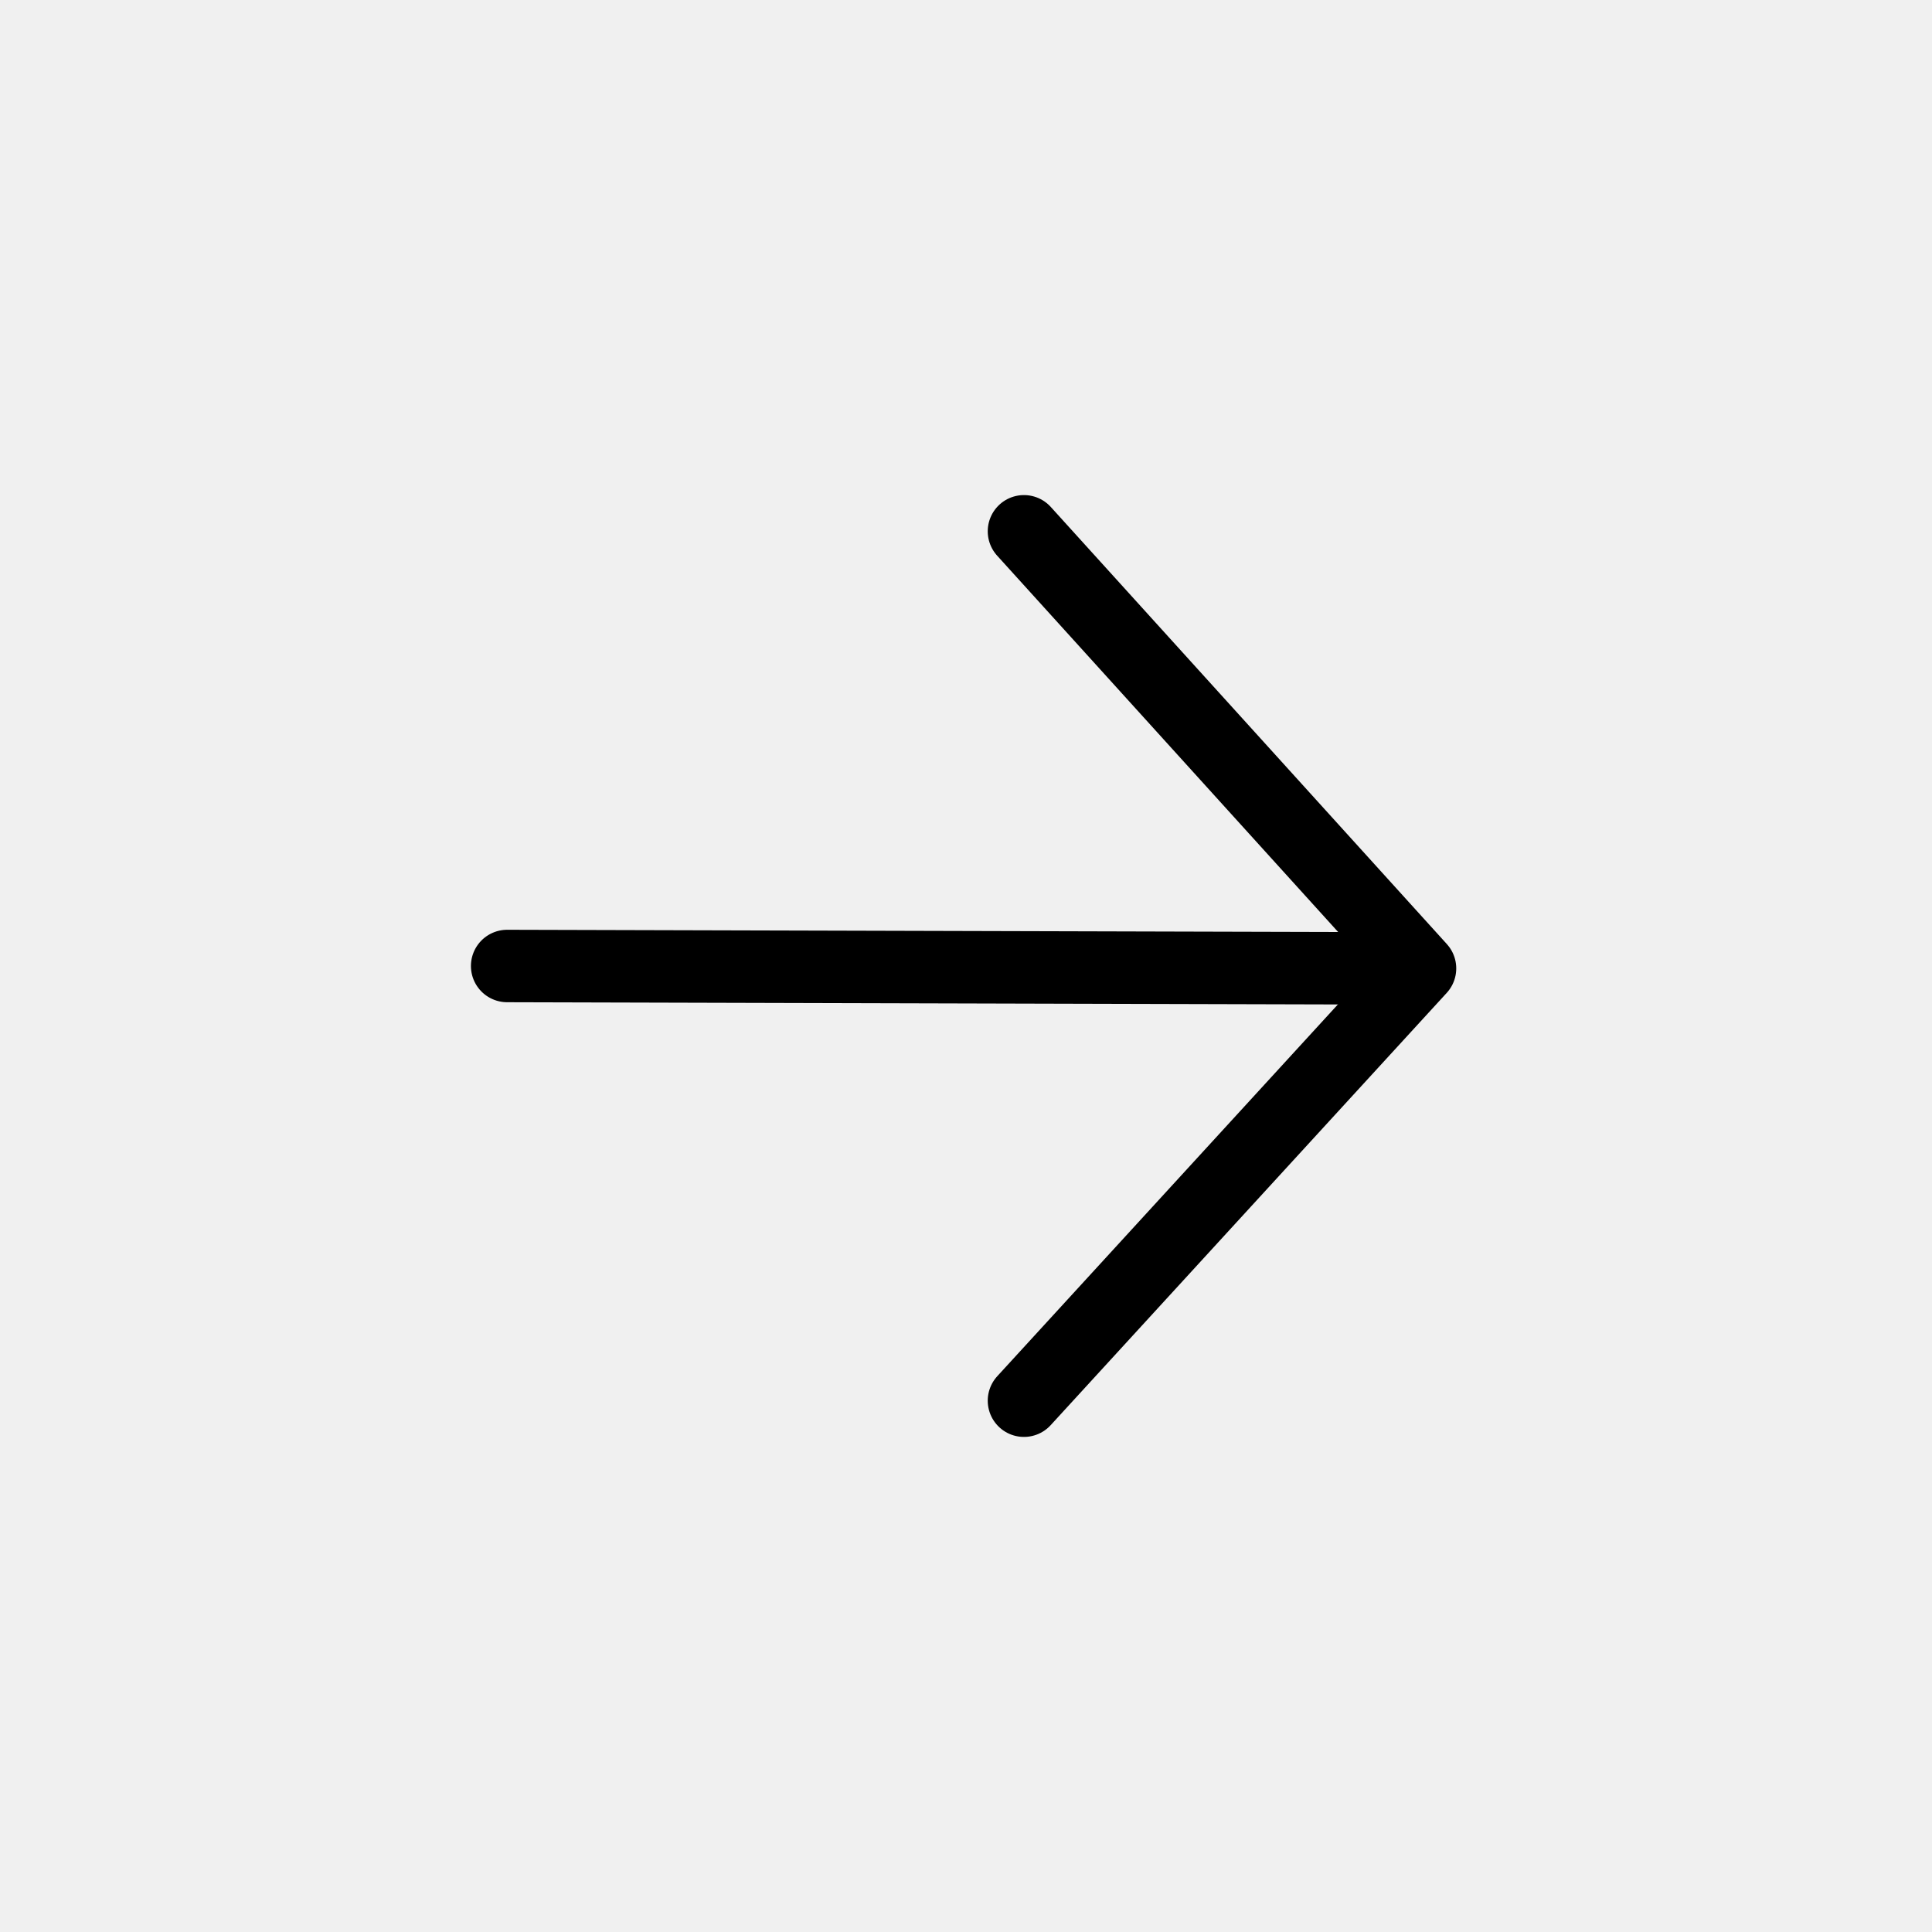
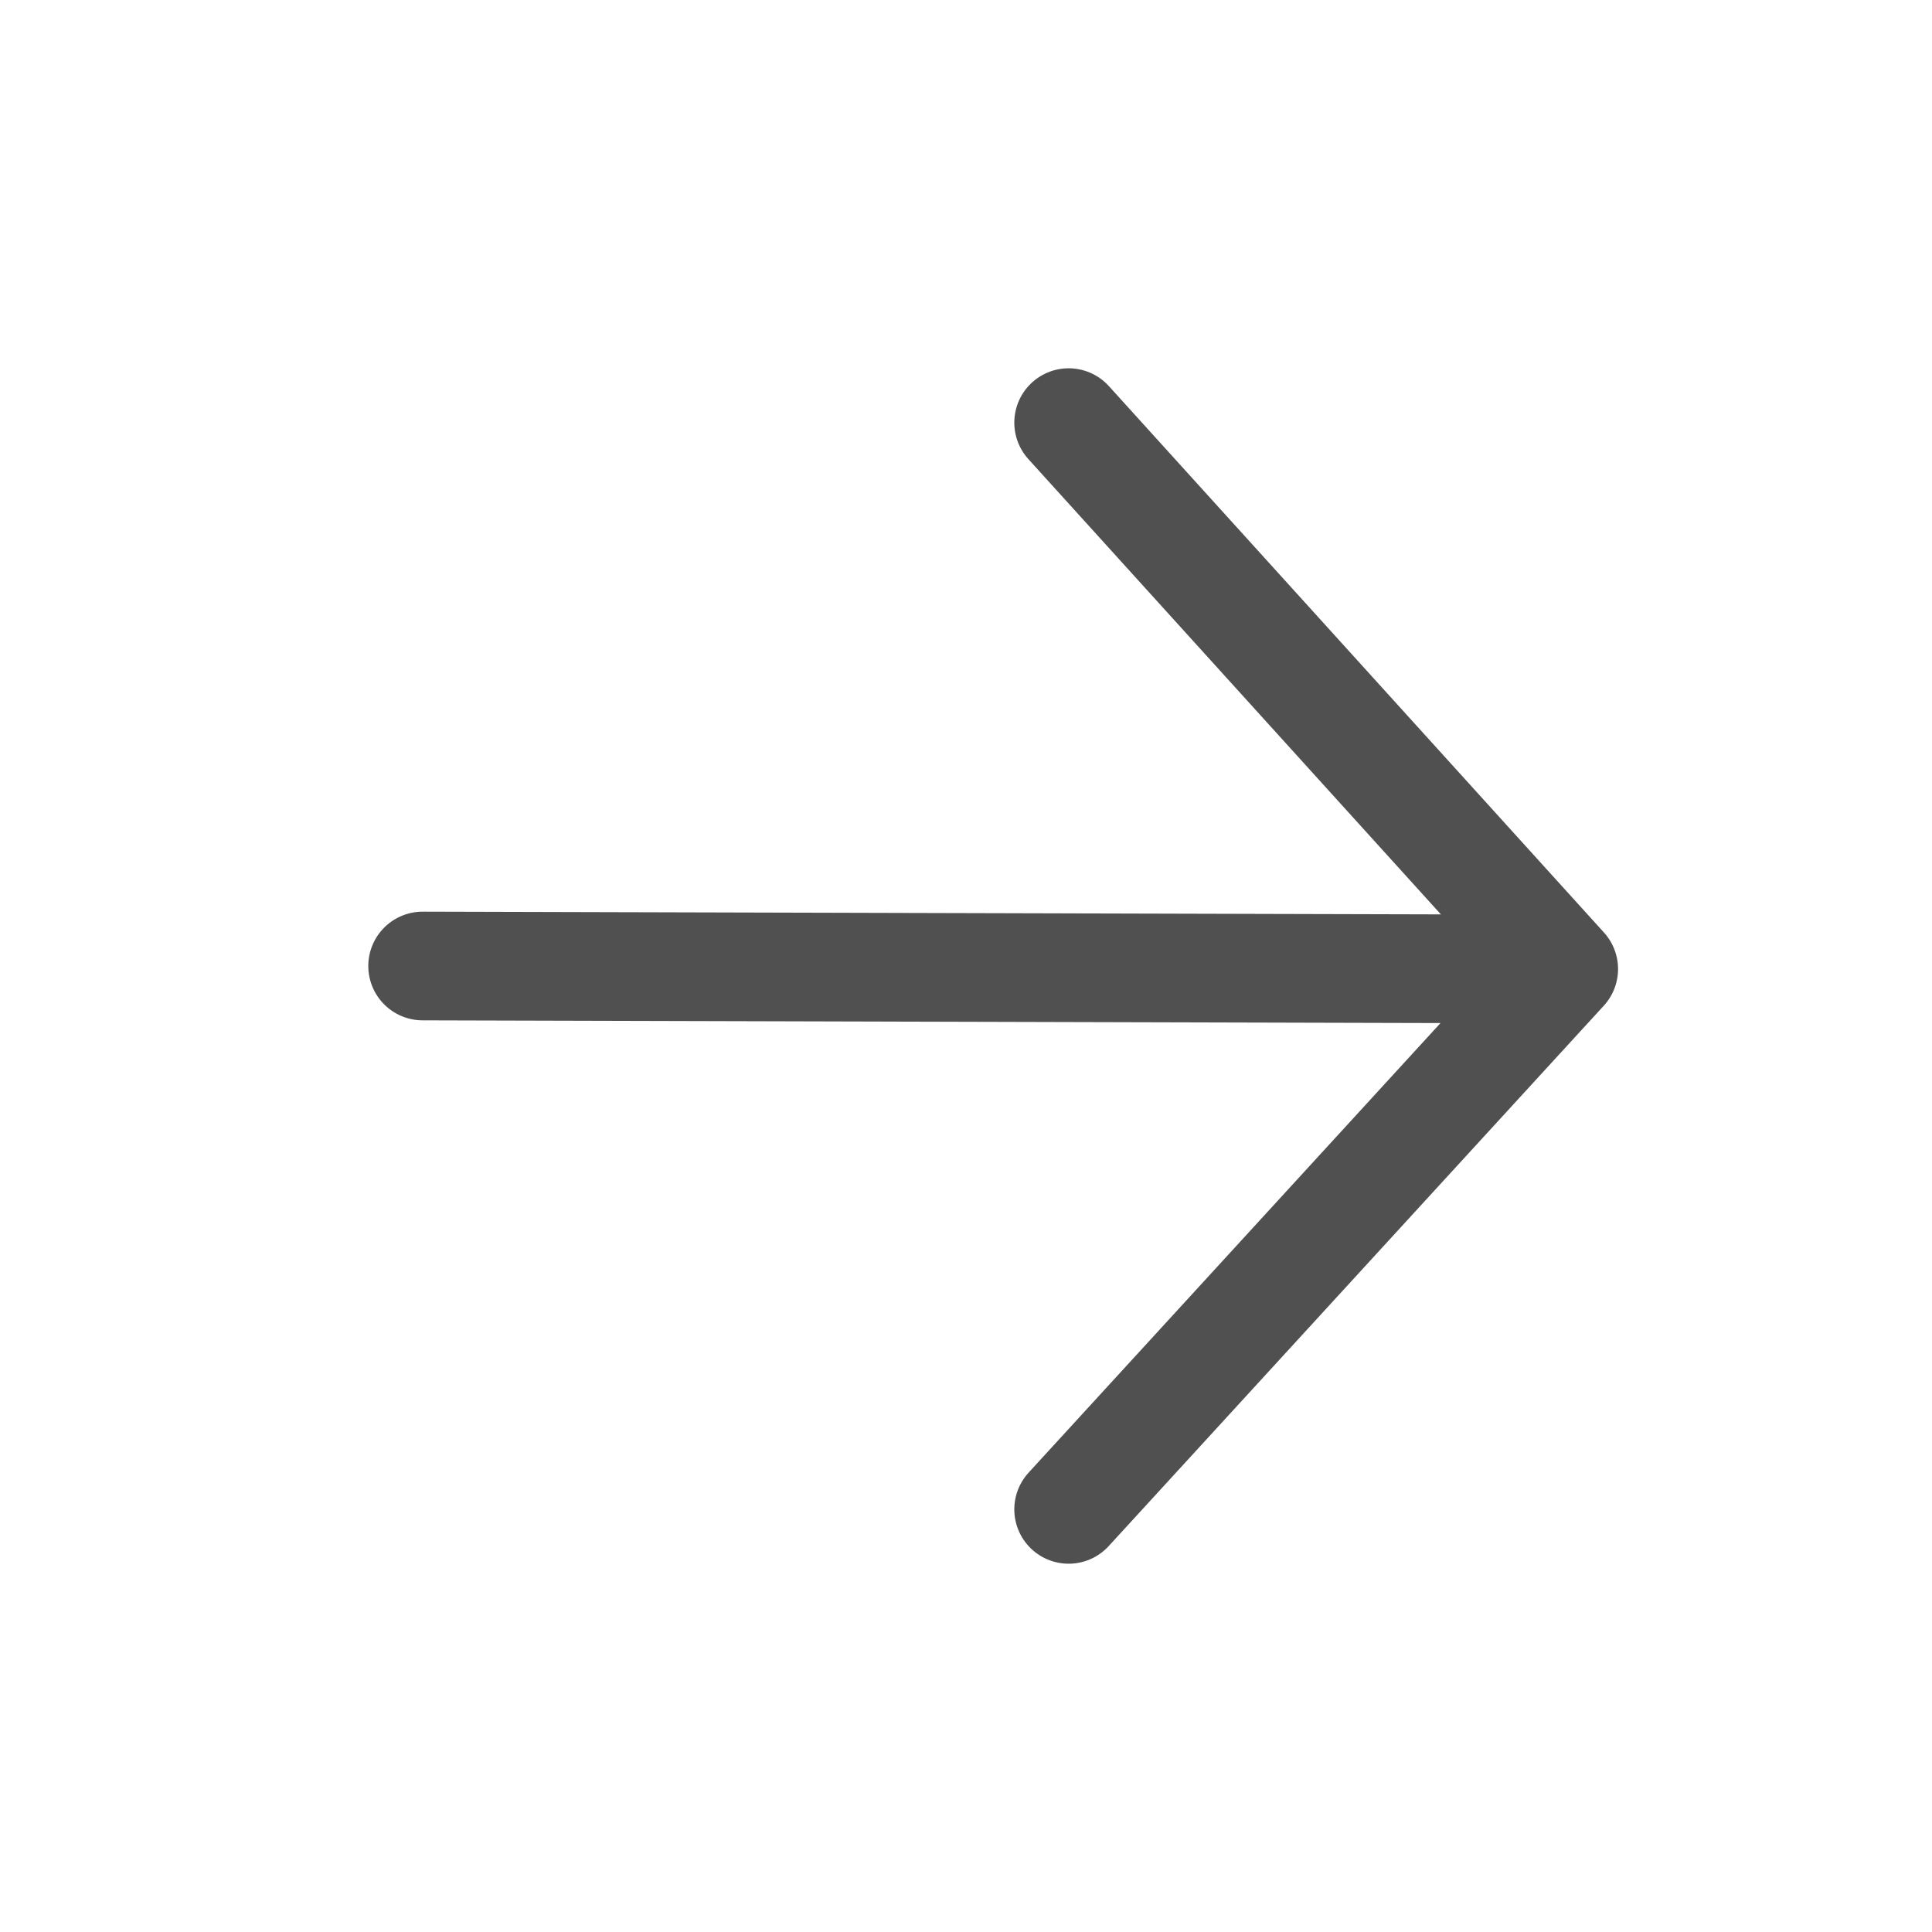
- <svg xmlns="http://www.w3.org/2000/svg" version="1.1" id="Layer_1" x="0px" y="0px" viewBox="0 0 80 80" style="enable-background:new 0 0 80 80;" xml:space="preserve">
-   <style type="text/css">
- 	.st0{fill:none;stroke:#000000;stroke-width:3;stroke-linecap:round;stroke-linejoin:round;}
- </style>
-   <path class="st0" d="M42.4,22l16.4,18.1L42.4,58" />
-   <path class="st0" d="M21,40l37.4,0.1" />
+ <svg xmlns="http://www.w3.org/2000/svg" width="32" height="32" viewBox="0 0 32 32" fill="none">
+   <rect width="32" height="32" fill="white" />
+   <path d="M17.7 7L25.9 16.05L17.7 25" stroke="#505050" stroke-width="1.8" stroke-linecap="round" stroke-linejoin="round" />
+   <path d="M7 16L25.7 16.05" stroke="#505050" stroke-width="1.8" stroke-linecap="round" stroke-linejoin="round" />
</svg>
